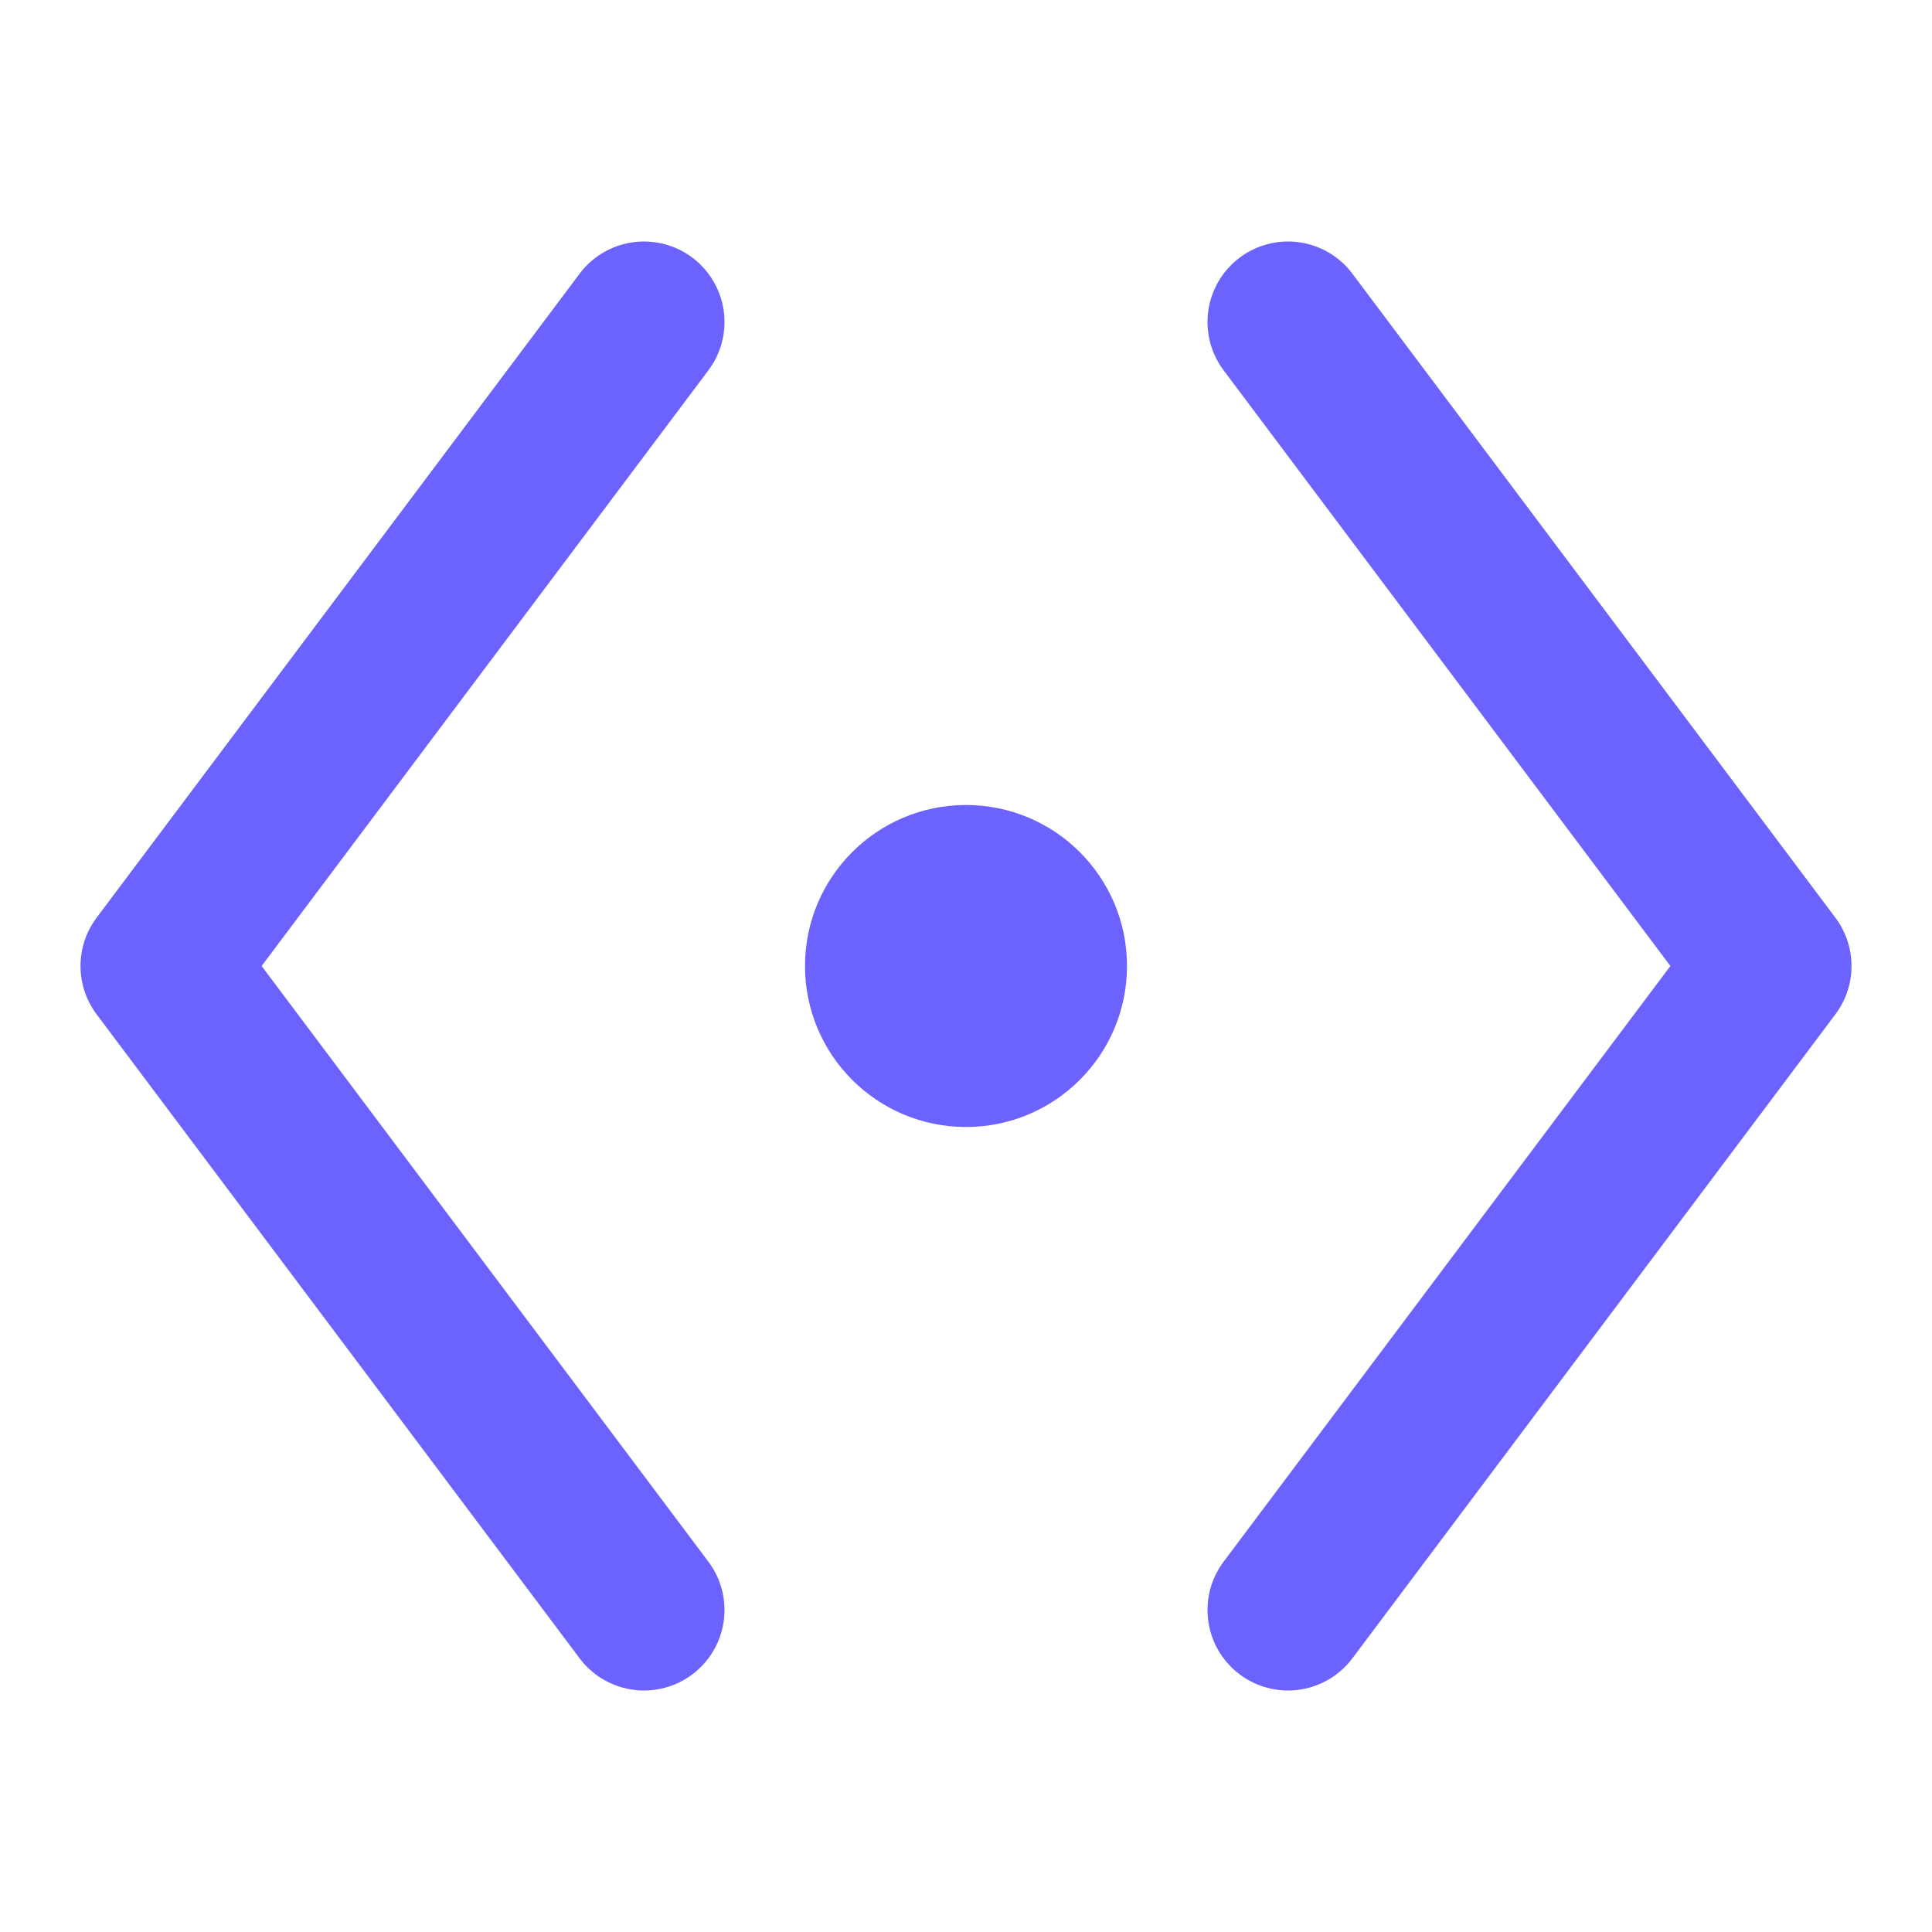
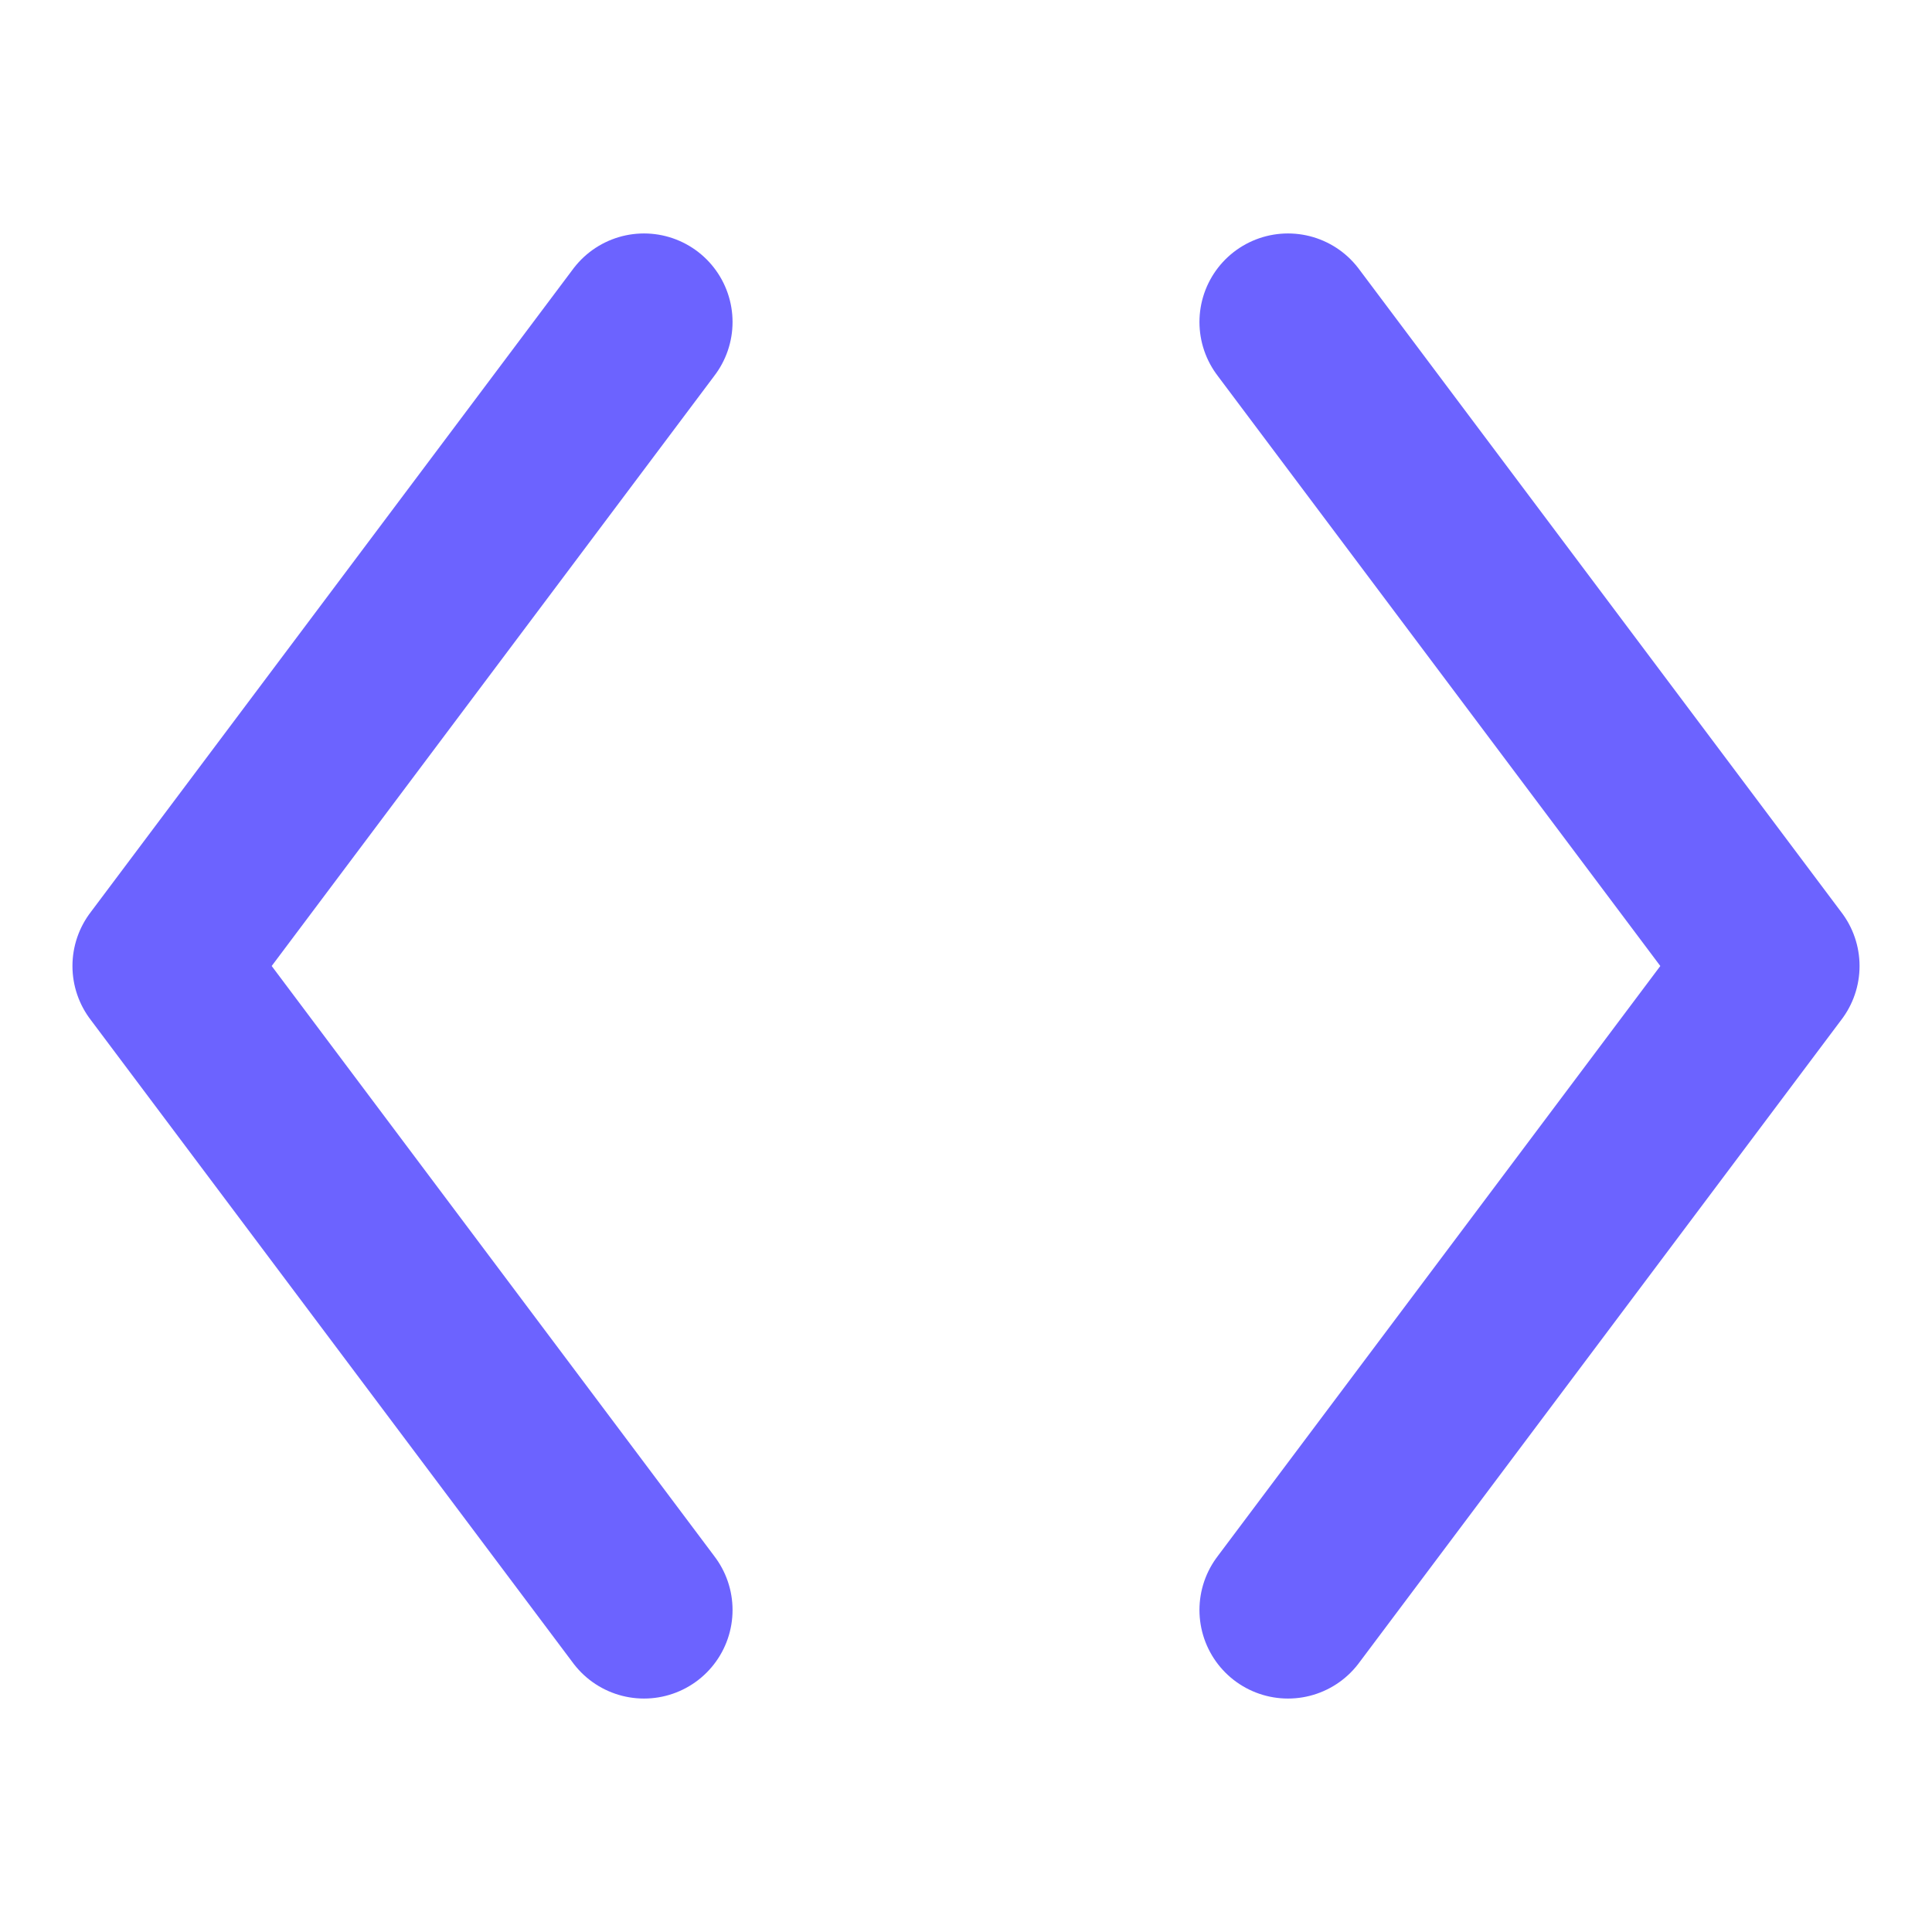
<svg xmlns="http://www.w3.org/2000/svg" viewBox="0 0 24 24" fill="none">
-   <path d="M8 4L2 12L8 20" stroke="#6C63FF" stroke-width="2" stroke-linecap="round" stroke-linejoin="round" />
-   <path d="M16 4L22 12L16 20" stroke="#6C63FF" stroke-width="2" stroke-linecap="round" stroke-linejoin="round" />
-   <circle cx="12" cy="12" r="2" fill="#6C63FF" />
+   <path d="M8 4L2 12L8 20" stroke="#6C63FF" stroke-width="2.2" stroke-linecap="round" stroke-linejoin="round" />
+   <path d="M16 4L22 12L16 20" stroke="#6C63FF" stroke-width="2.2" stroke-linecap="round" stroke-linejoin="round" />
</svg>
